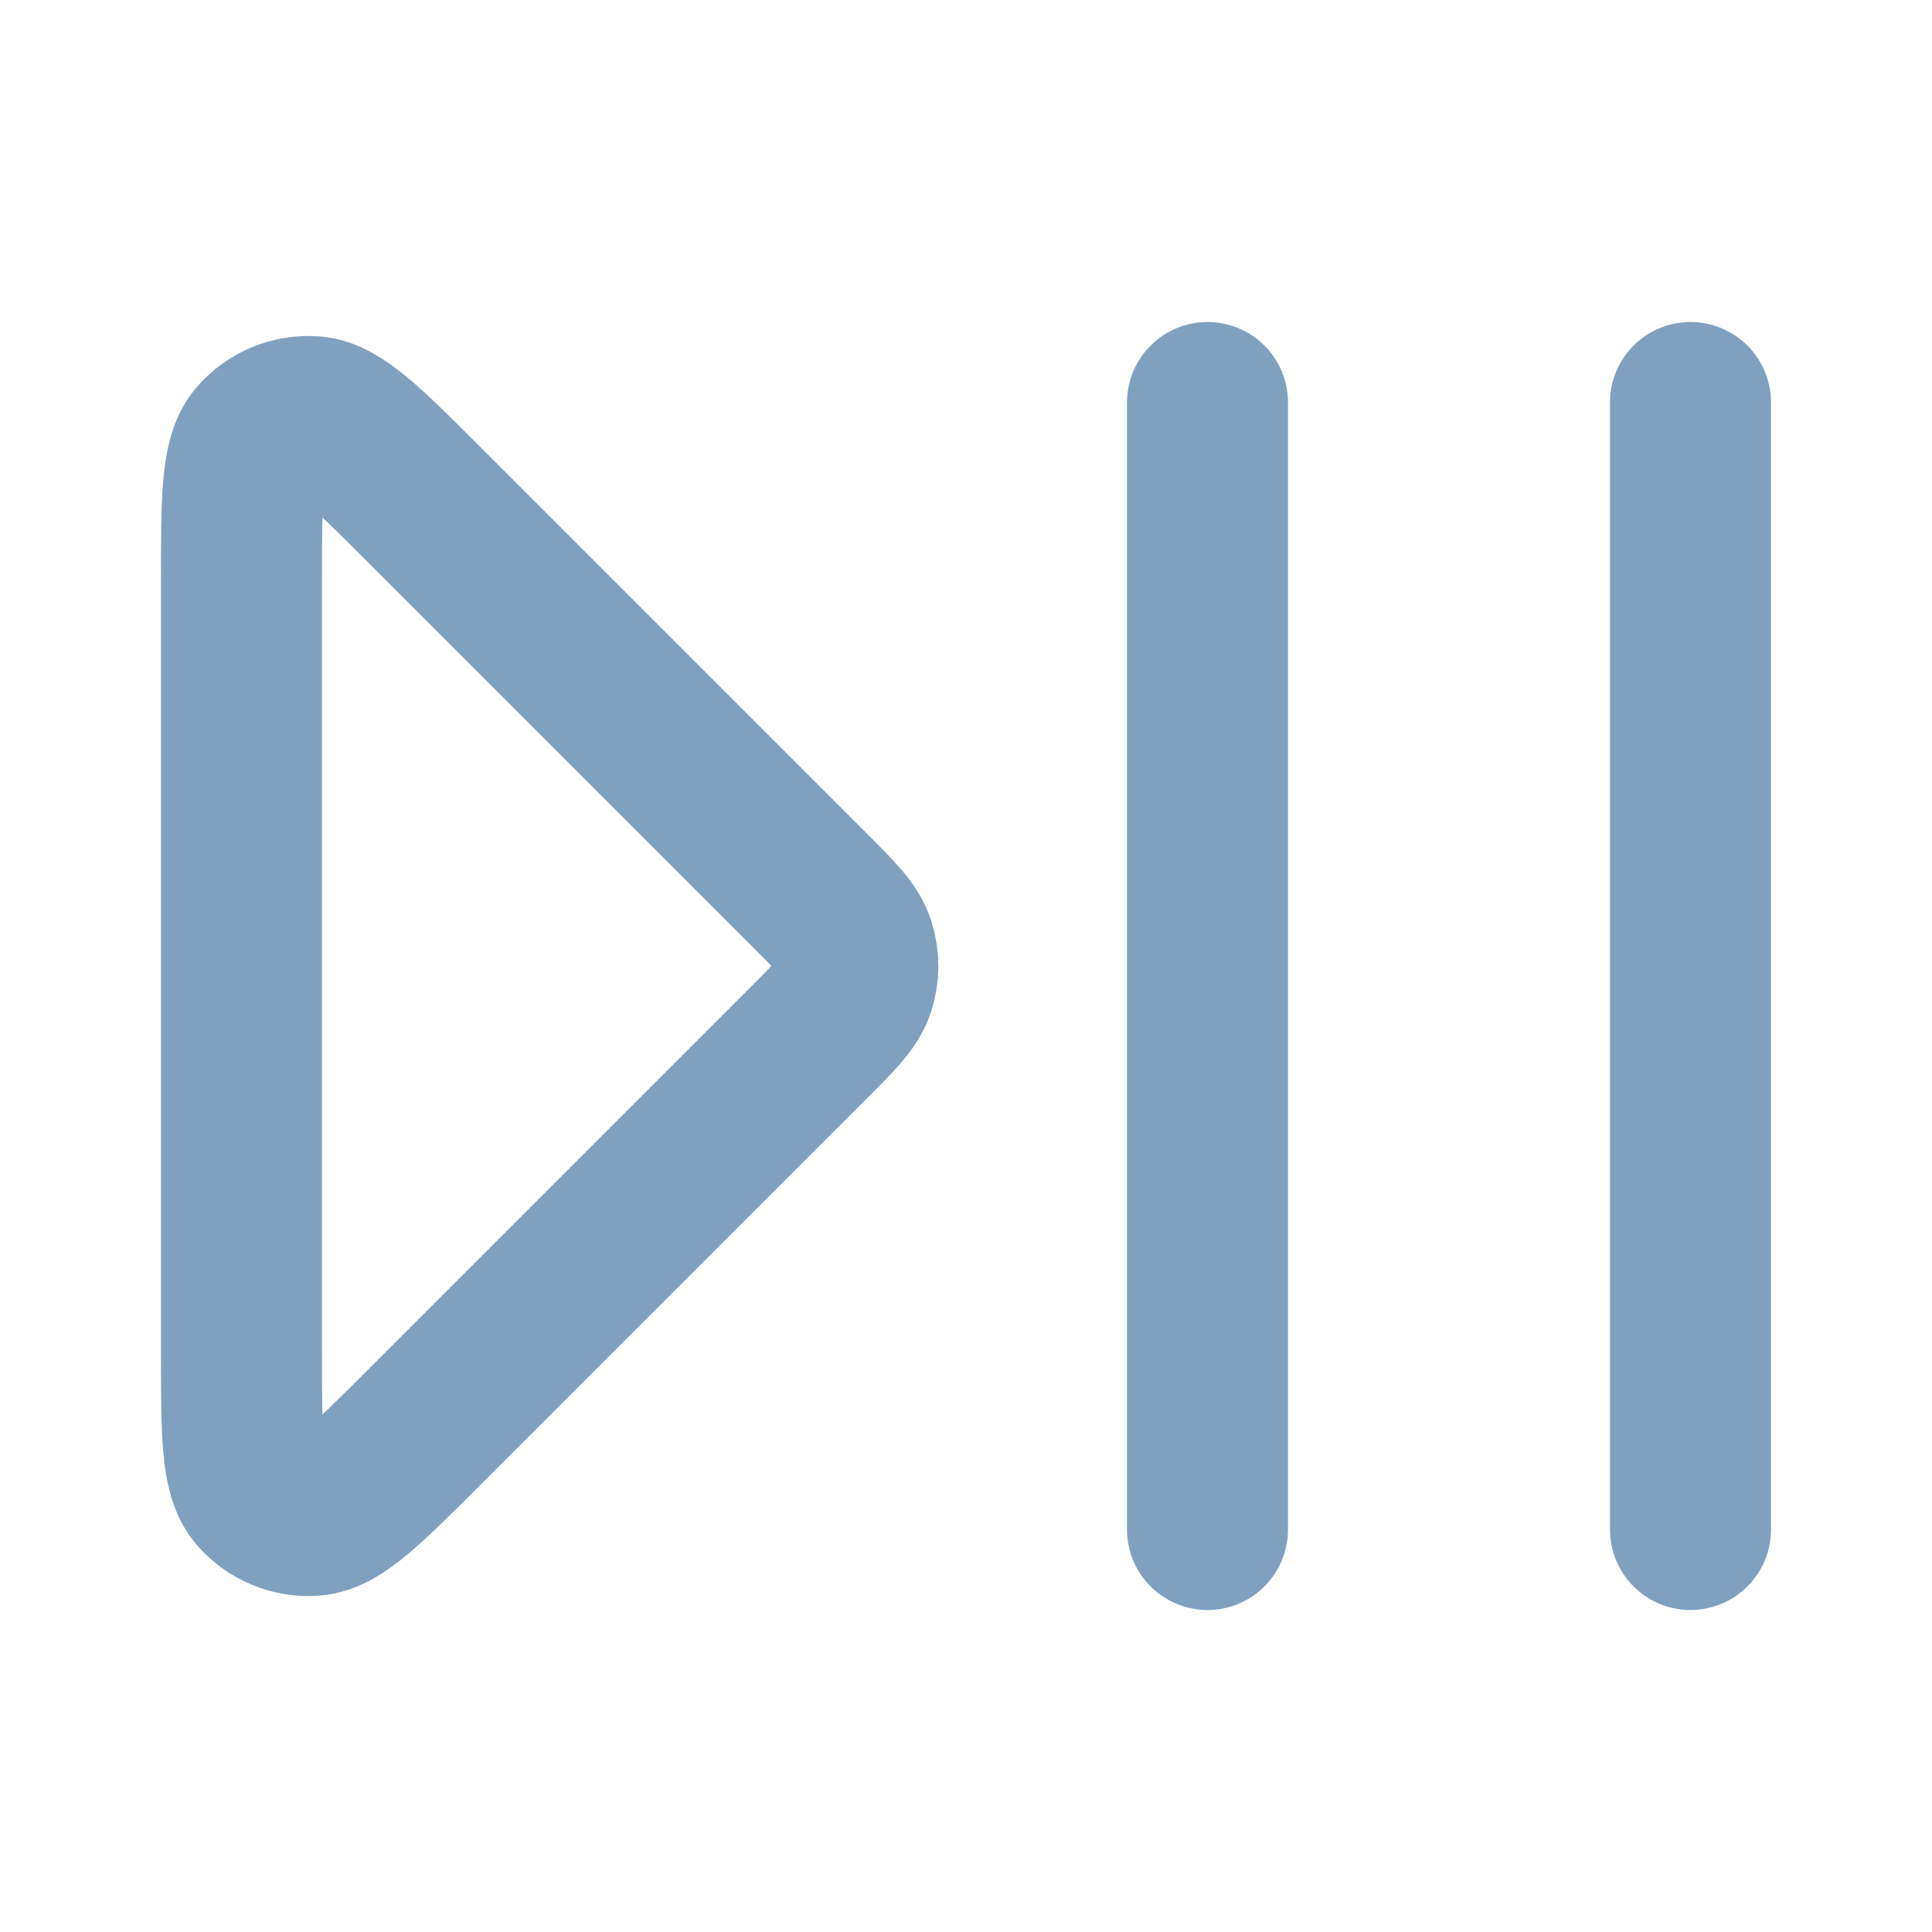
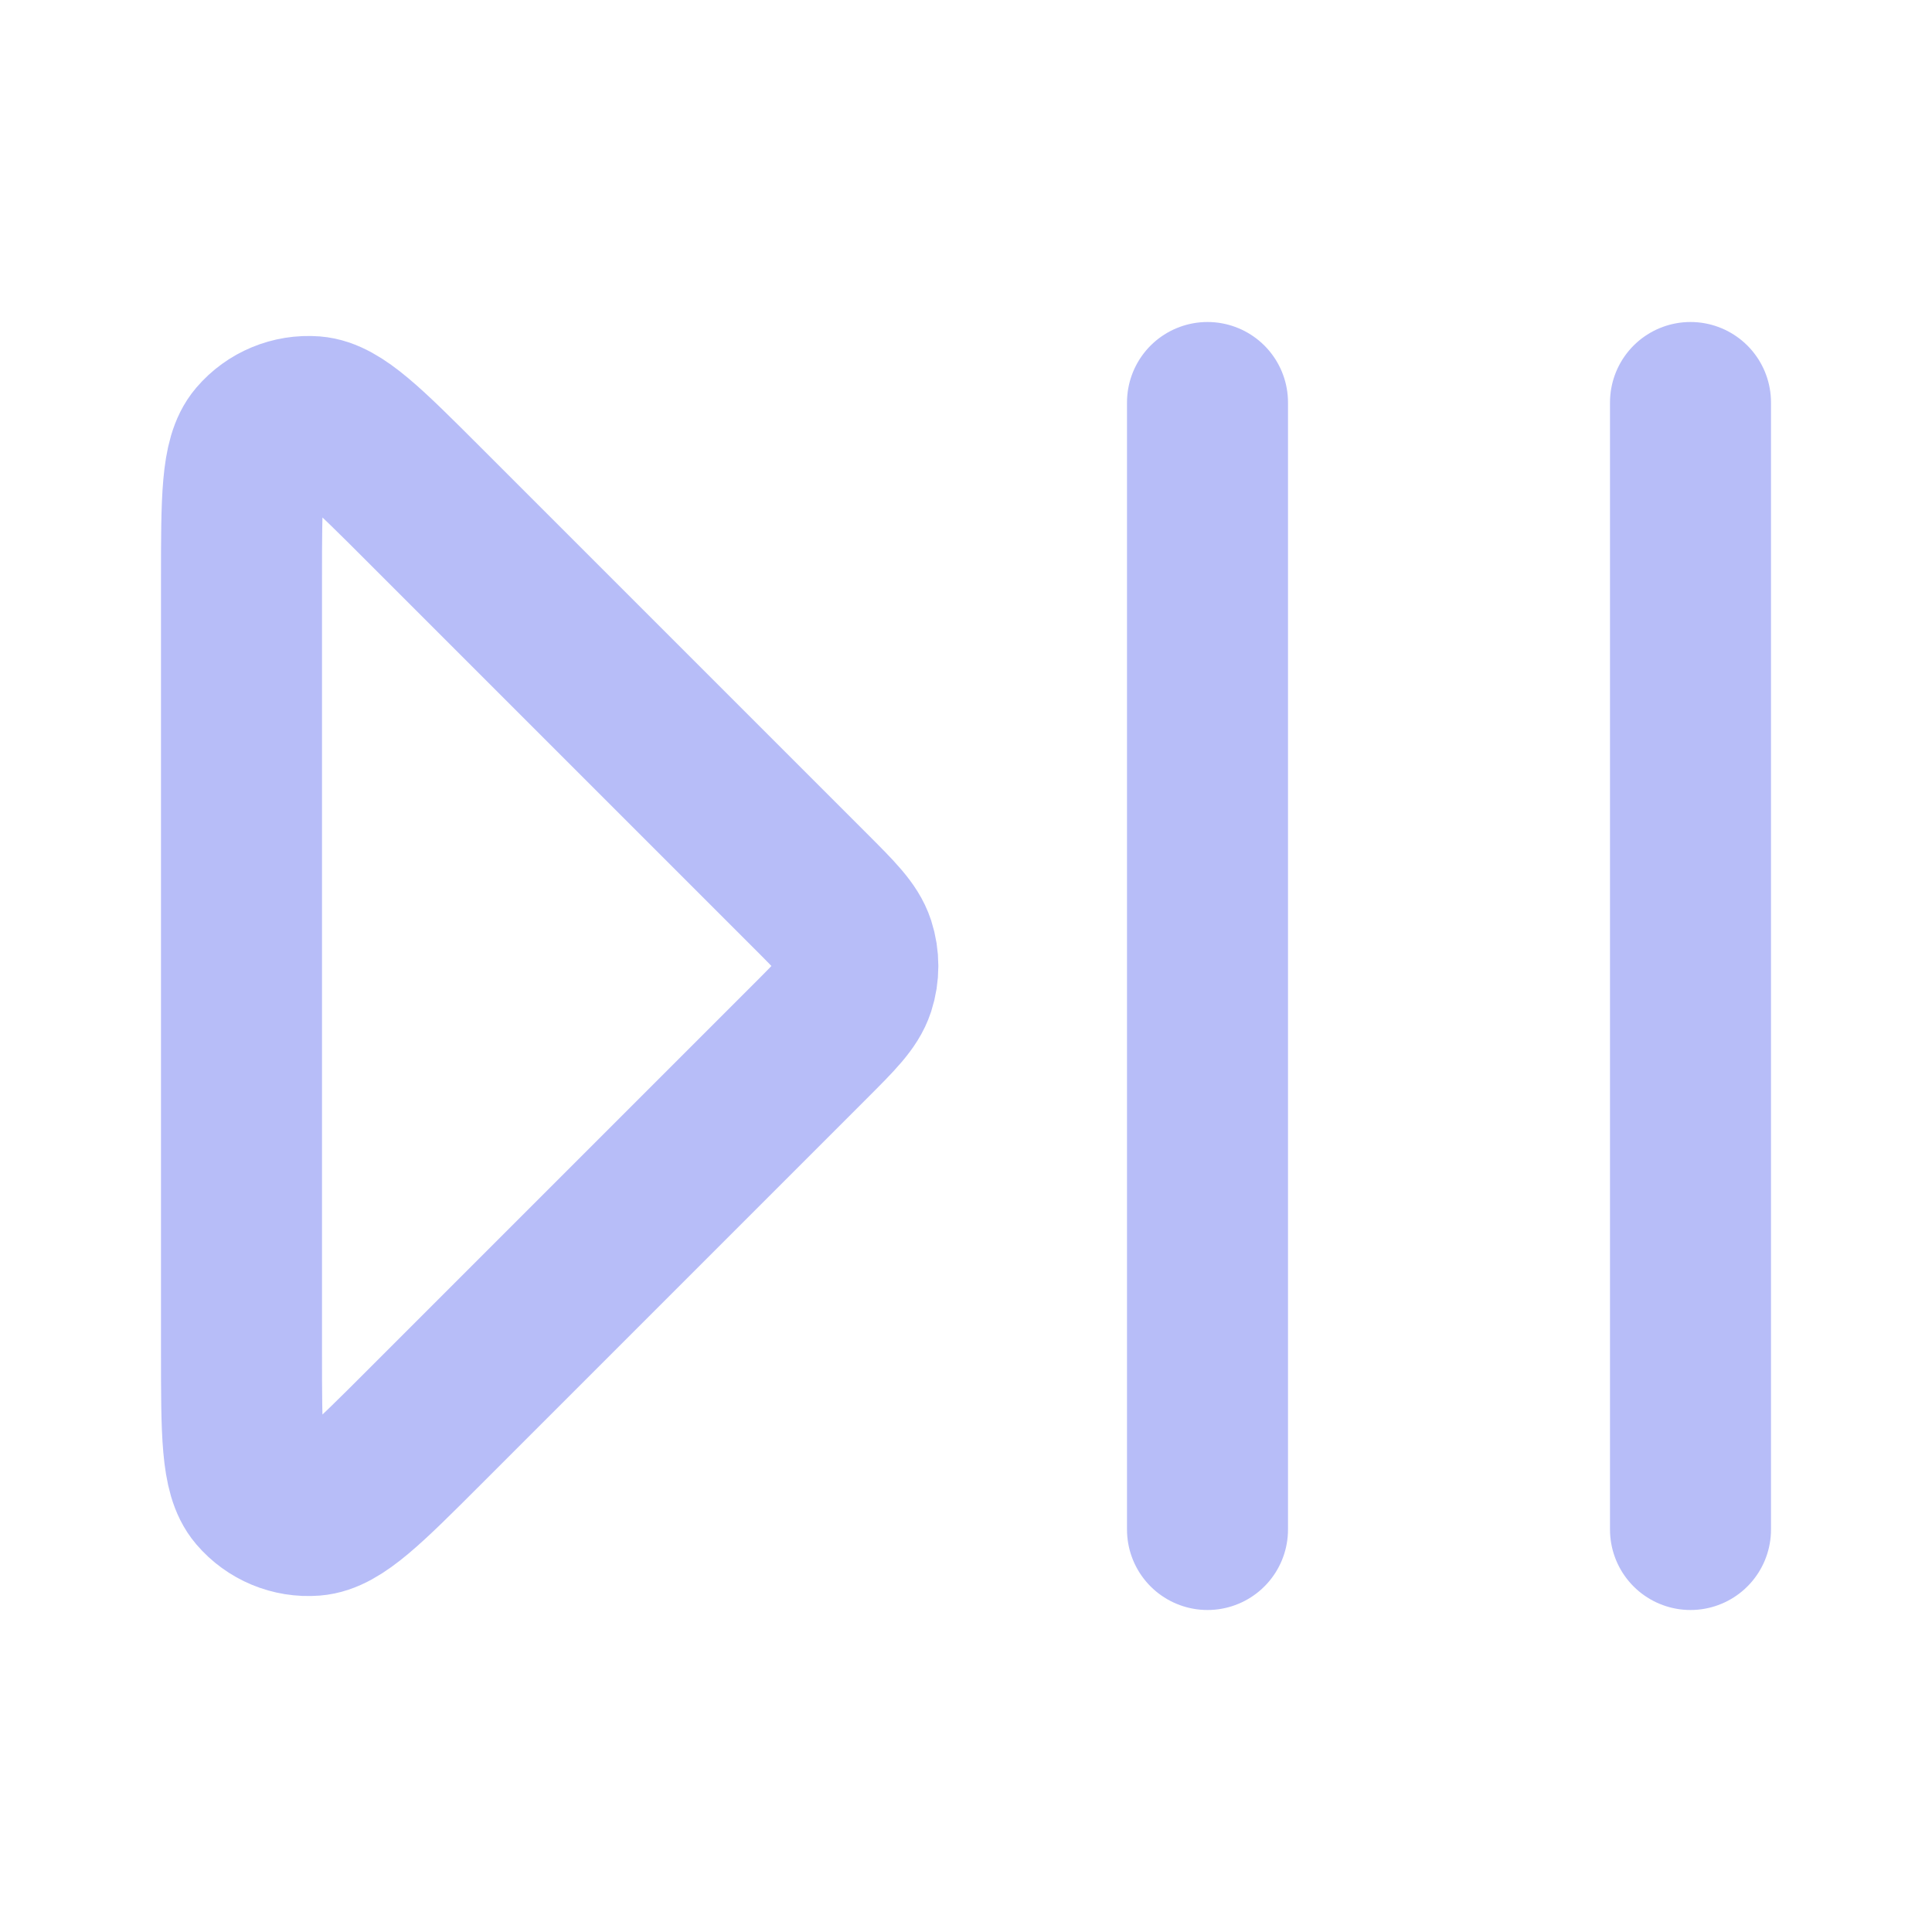
<svg xmlns="http://www.w3.org/2000/svg" width="32px" height="32px" viewBox="0 0 24 24" fill="none">
-   <path d="M15 5V19M21 5V19M3 7.206V16.794C3 17.8 3 18.302 3.199 18.535C3.371 18.737 3.63 18.845 3.895 18.824C4.2 18.8 4.556 18.444 5.267 17.733L10.061 12.939C10.39 12.61 10.554 12.446 10.616 12.257C10.67 12.09 10.67 11.91 10.616 11.743C10.554 11.554 10.39 11.39 10.061 11.061L5.267 6.267C4.556 5.556 4.2 5.2 3.895 5.176C3.63 5.156 3.371 5.263 3.199 5.465C3 5.698 3 6.2 3 7.206Z" stroke="#80a0c0" stroke-width="2" stroke-linecap="round" stroke-linejoin="round" />
+   <path d="M15 5V19M21 5V19M3 7.206V16.794C3 17.8 3 18.302 3.199 18.535C3.371 18.737 3.63 18.845 3.895 18.824C4.2 18.8 4.556 18.444 5.267 17.733L10.061 12.939C10.39 12.61 10.554 12.446 10.616 12.257C10.67 12.09 10.67 11.91 10.616 11.743C10.554 11.554 10.39 11.39 10.061 11.061L5.267 6.267C4.556 5.556 4.2 5.2 3.895 5.176C3.63 5.156 3.371 5.263 3.199 5.465C3 5.698 3 6.2 3 7.206Z" stroke="#b7bdf8" stroke-width="2" stroke-linecap="round" stroke-linejoin="round" />
</svg>
